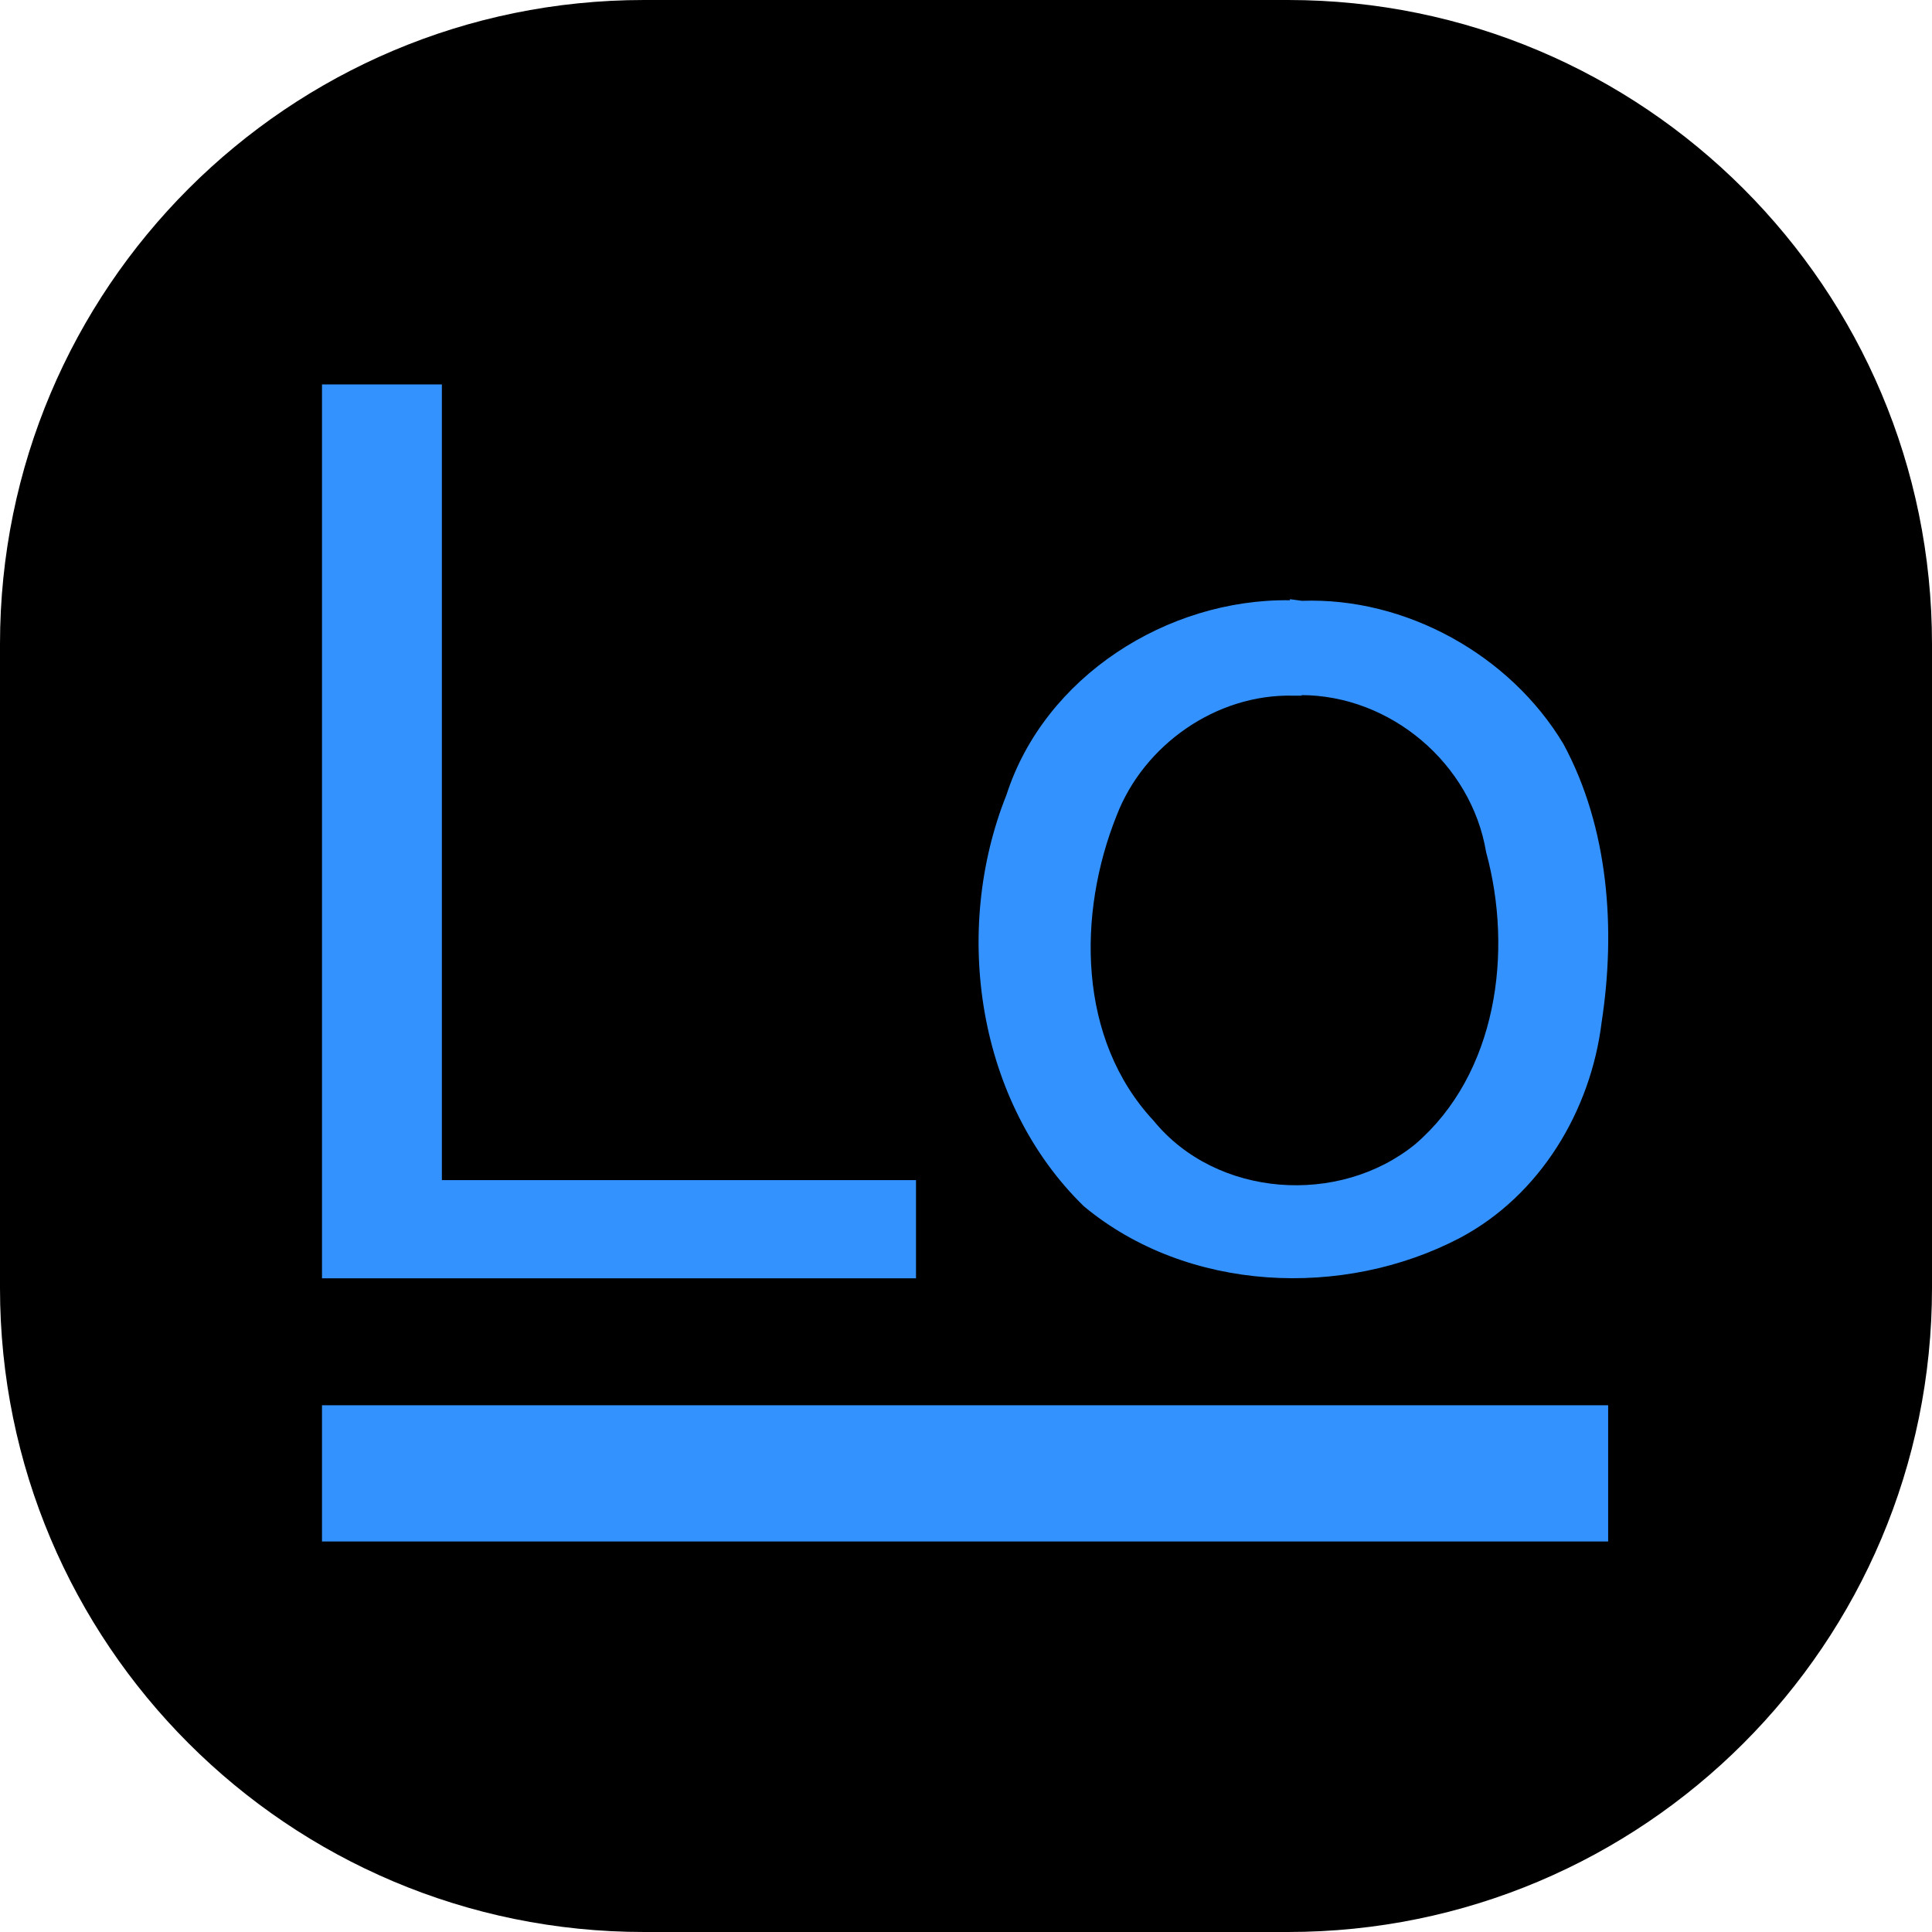
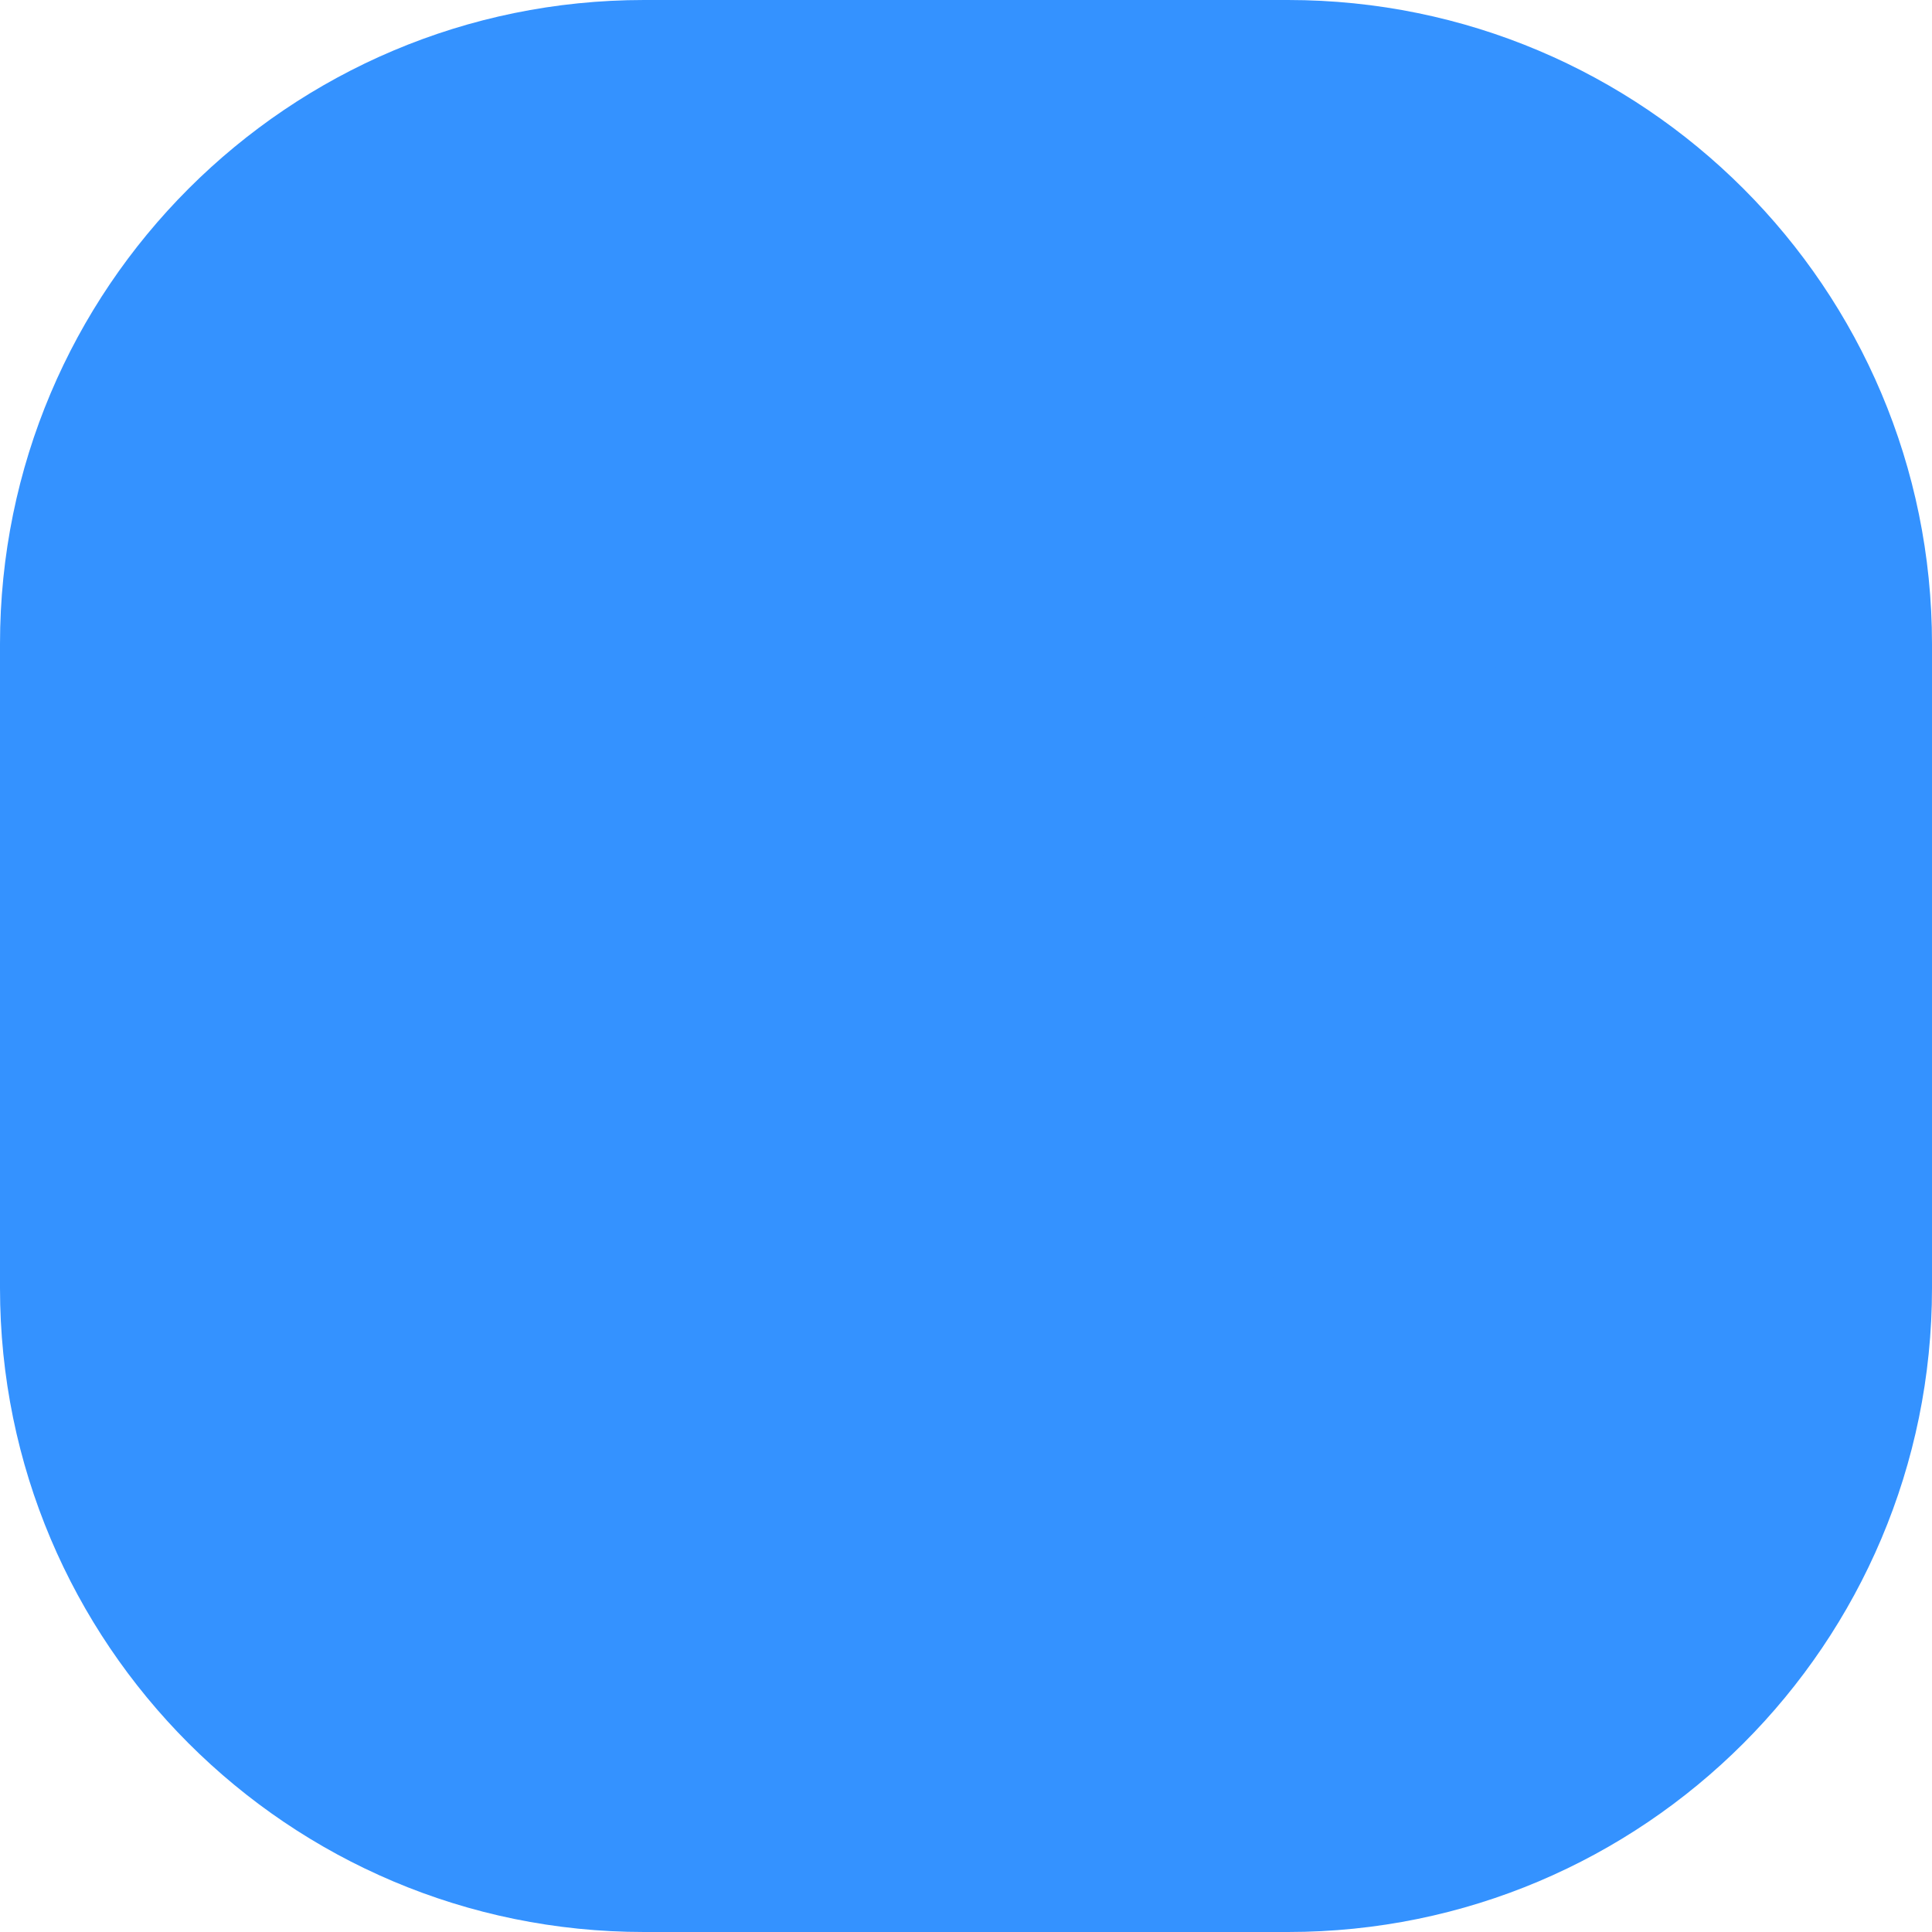
<svg xmlns="http://www.w3.org/2000/svg" viewBox="0 0 36 36" fill="none">
-   <rect x="0" y="0" width="36" height="36" rx="12" fill="#000000" />
+   <rect x="0" y="0" width="36" height="36" rx="12" fill="#3492ff" />
  <svg x="6" y="6" width="24" height="24" viewBox="0 0 128 128">
    <path d="M0 0h128v128H0z" fill="none" />
    <path fill="#3492FF" d="M0 6.207v88.828h59.031v-9.754H11.914V6.207zm96.191 21.34v.105c-12.187-.16-24.375 7.582-28.168 19.336c-5.414 13.539-2.926 30.551 7.691 40.891c10.293 8.559 25.781 9.211 37.371 3.145c7.965-4.227 13.004-12.621 14.086-21.449c1.41-9.207.707-19.281-3.789-27.621c-5.312-8.883-15.707-14.621-26-14.246zm1.082 9.531c8.938 0 16.953 6.824 18.414 15.598c2.711 9.91 1.086 22.043-7.039 29.031c-7.582 6.172-19.773 5.309-26-2.328c-7.582-8.129-7.582-20.582-3.68-30.328c2.707-7.043 9.906-12.078 17.488-11.918h.977zM0 107.652v13.539h127.816v-13.539zm0 0" />
  </svg>
</svg>
